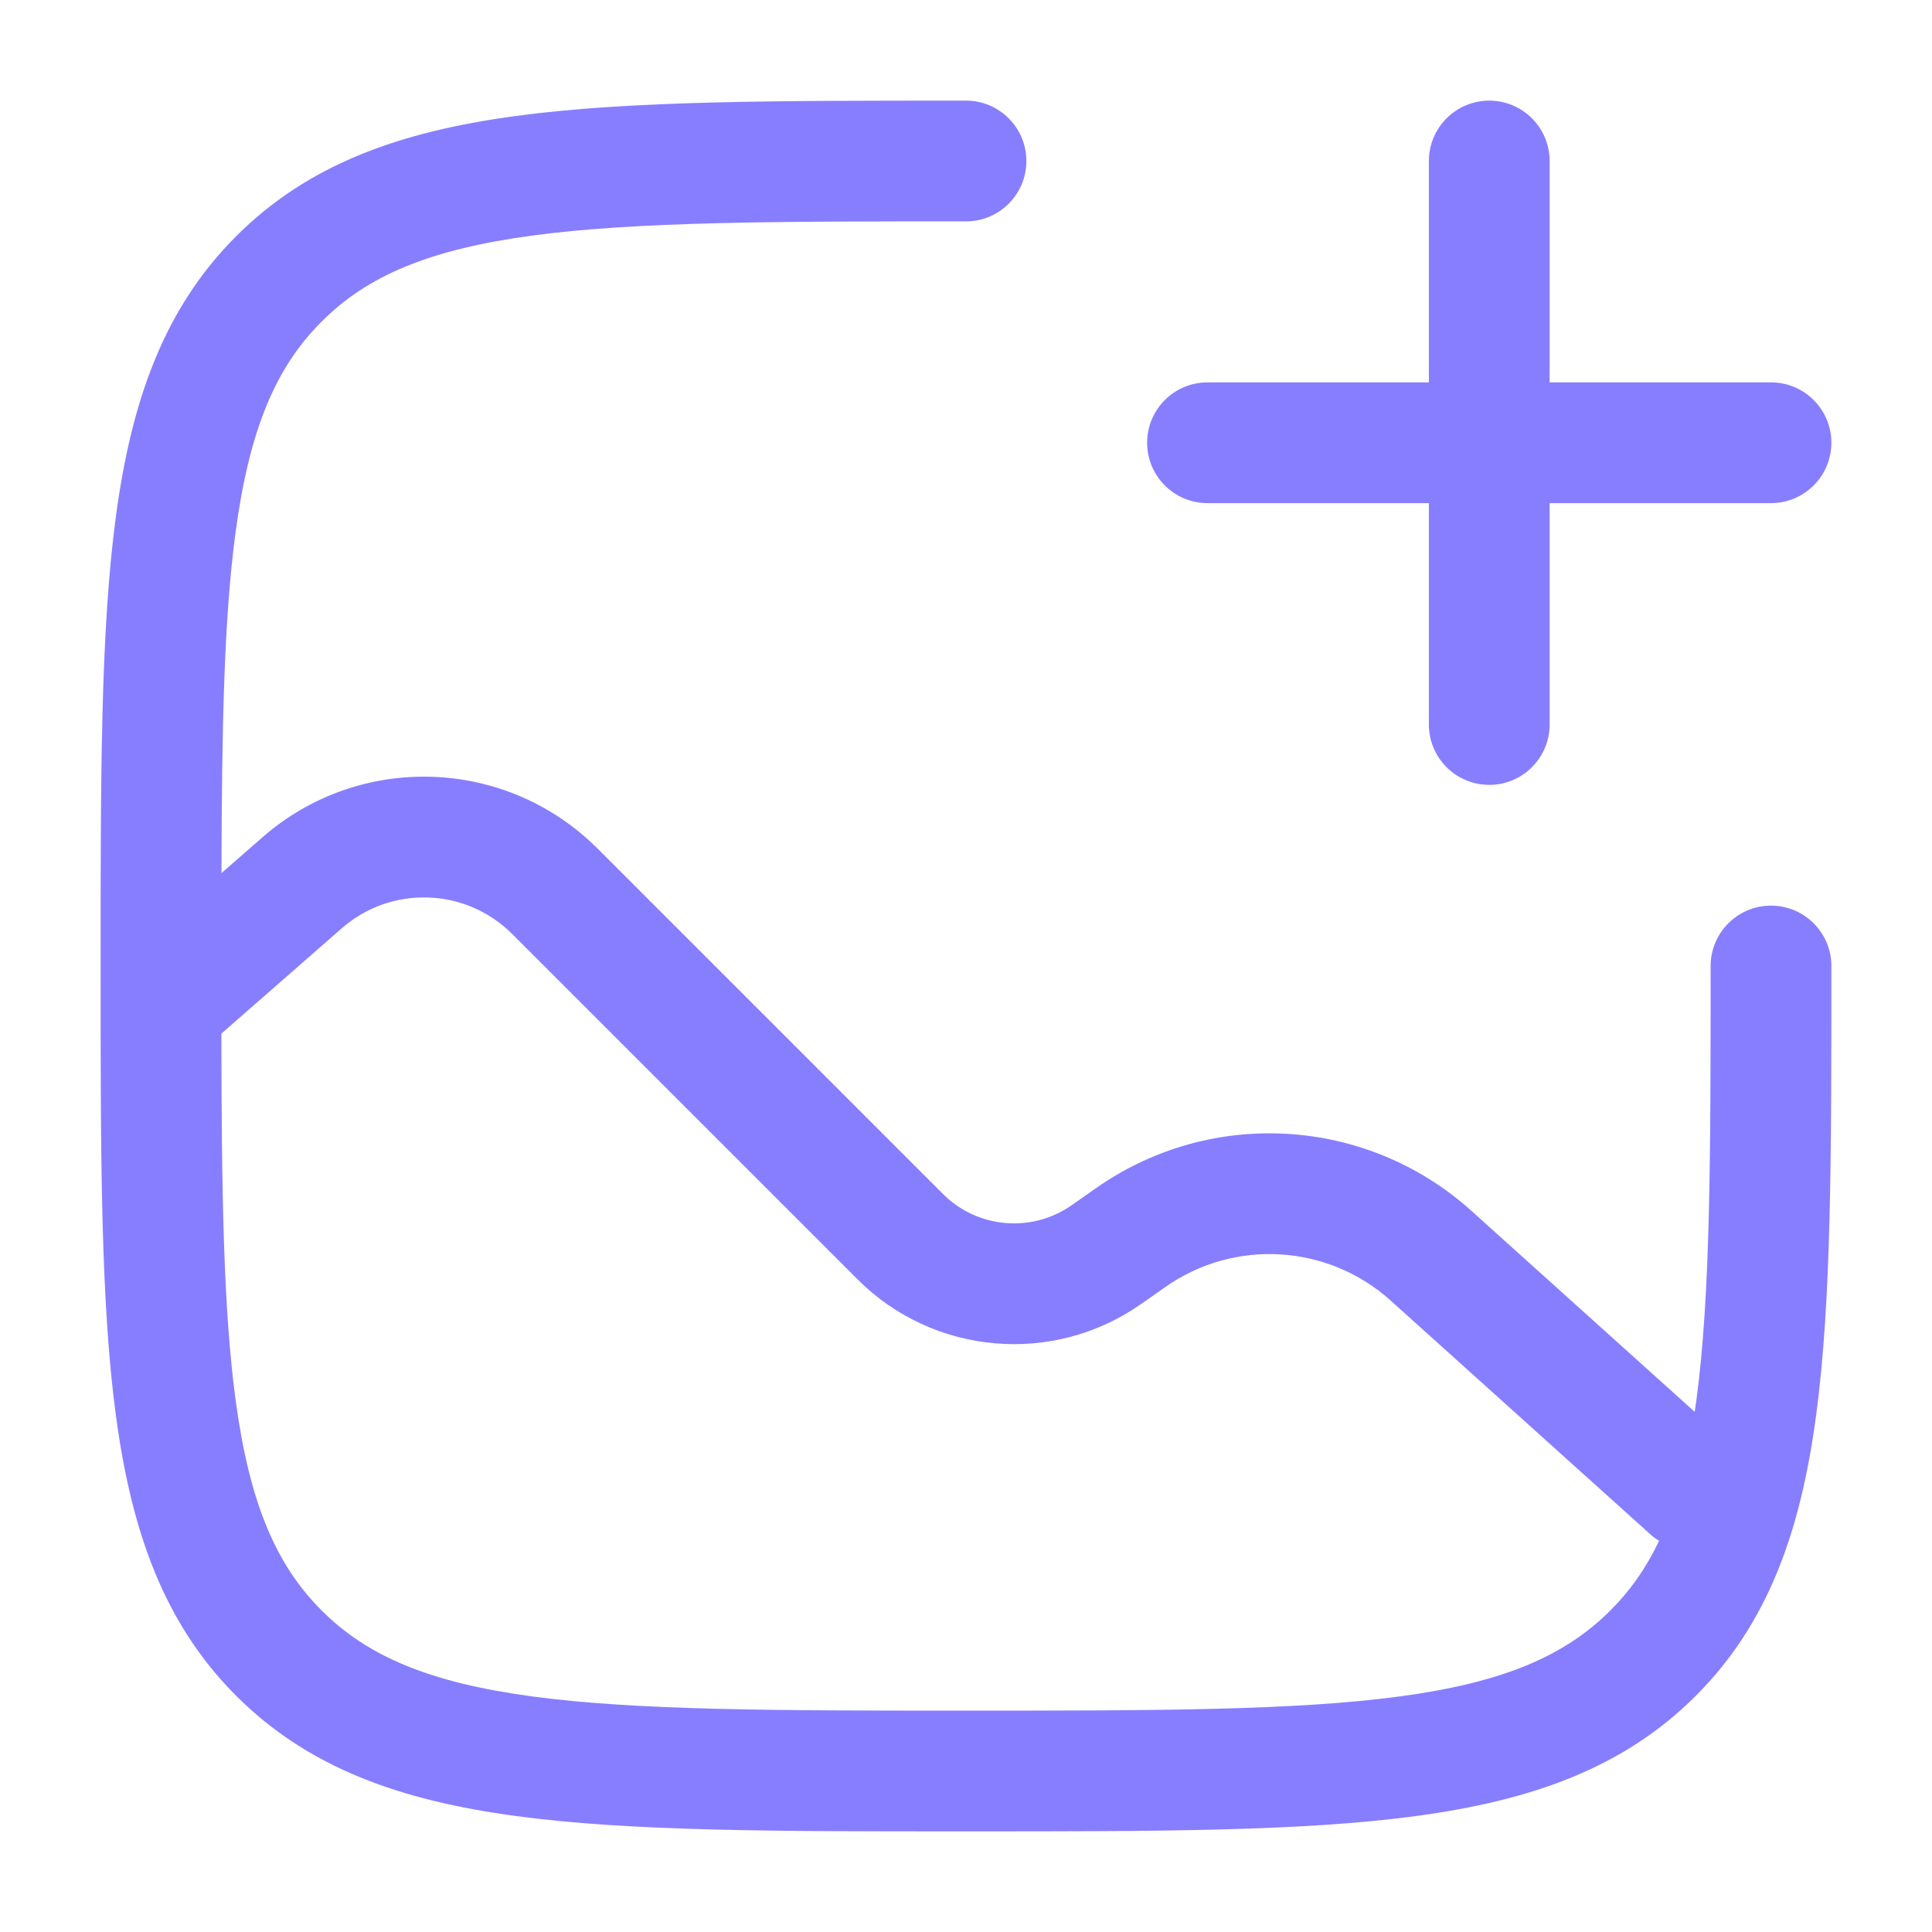
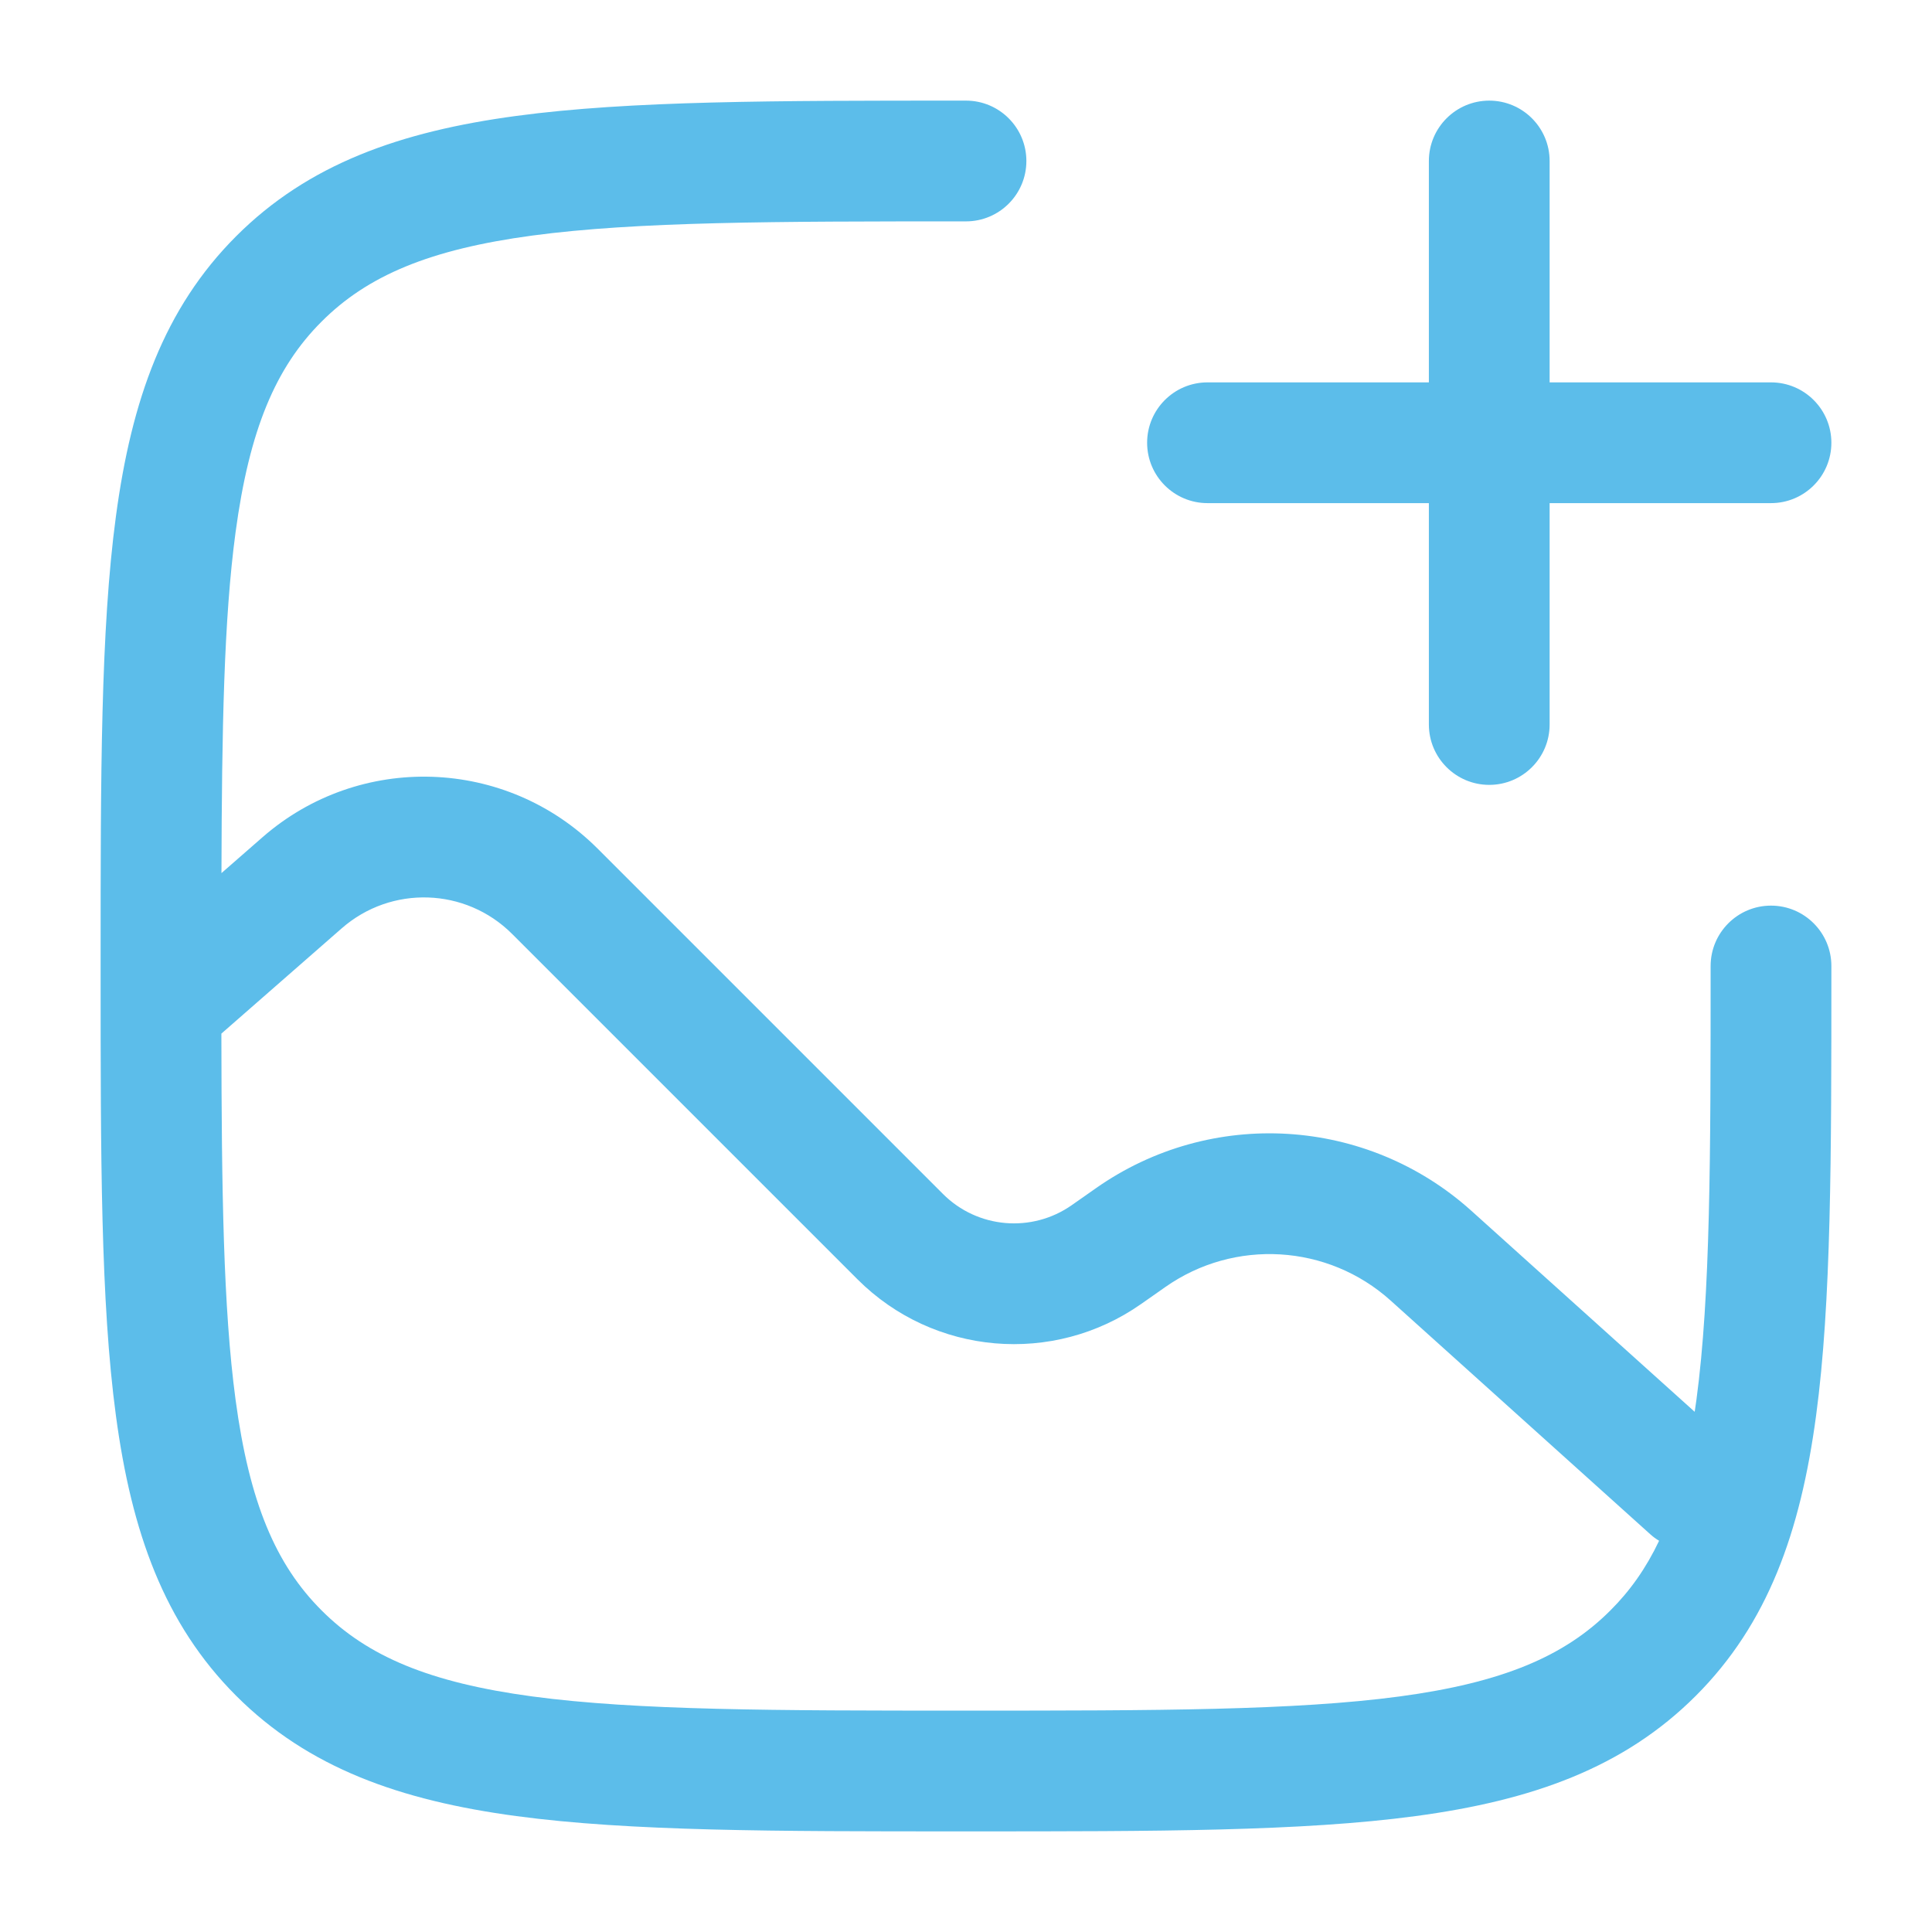
<svg xmlns="http://www.w3.org/2000/svg" width="24" height="24" viewBox="0 0 24 24" fill="none">
-   <path fill-rule="evenodd" clip-rule="evenodd" d="M18.5 1.25C18.914 1.25 19.25 1.586 19.25 2V4.75H22C22.414 4.75 22.75 5.086 22.75 5.5C22.75 5.914 22.414 6.25 22 6.25H19.25V9C19.25 9.414 18.914 9.75 18.5 9.75C18.086 9.75 17.75 9.414 17.75 9V6.25H15C14.586 6.25 14.25 5.914 14.25 5.5C14.25 5.086 14.586 4.75 15 4.75H17.75V2C17.75 1.586 18.086 1.25 18.5 1.25Z" fill="#877EFF" />
-   <path fill-rule="evenodd" clip-rule="evenodd" d="M12 1.25L11.943 1.25C9.634 1.25 7.825 1.25 6.414 1.44C4.969 1.634 3.829 2.039 2.934 2.934C2.039 3.829 1.634 4.969 1.44 6.414C1.25 7.825 1.25 9.634 1.25 11.943V12.057C1.25 14.366 1.25 16.175 1.44 17.586C1.634 19.031 2.039 20.171 2.934 21.066C3.829 21.961 4.969 22.366 6.414 22.56C7.825 22.75 9.634 22.75 11.943 22.75H12.057C14.366 22.75 16.175 22.75 17.586 22.56C19.031 22.366 20.171 21.961 21.066 21.066C21.961 20.171 22.366 19.031 22.56 17.586C22.75 16.175 22.75 14.366 22.75 12.057V12C22.75 11.586 22.414 11.25 22 11.25C21.586 11.25 21.25 11.586 21.25 12C21.25 14.378 21.248 16.086 21.074 17.386C21.067 17.438 21.06 17.488 21.052 17.538L18.278 15.041C16.979 13.872 15.044 13.755 13.613 14.761L13.315 14.97C12.818 15.319 12.142 15.261 11.713 14.831L7.423 10.541C6.287 9.406 4.466 9.345 3.258 10.403L2.751 10.846C2.756 9.054 2.781 7.693 2.926 6.614C3.098 5.335 3.425 4.564 3.995 3.995C4.564 3.425 5.335 3.098 6.614 2.926C7.914 2.752 9.622 2.75 12 2.75C12.414 2.75 12.75 2.414 12.75 2C12.75 1.586 12.414 1.25 12 1.25ZM2.926 17.386C3.098 18.665 3.425 19.436 3.995 20.005C4.564 20.575 5.335 20.902 6.614 21.074C7.914 21.248 9.622 21.25 12 21.25C14.378 21.25 16.087 21.248 17.386 21.074C18.665 20.902 19.436 20.575 20.005 20.005C20.249 19.762 20.448 19.481 20.61 19.14C20.571 19.117 20.533 19.089 20.498 19.057L17.275 16.156C16.495 15.454 15.334 15.385 14.476 15.988L14.178 16.197C13.084 16.966 11.597 16.837 10.652 15.892L6.362 11.602C5.785 11.025 4.86 10.994 4.245 11.532L2.75 12.84C2.753 14.788 2.773 16.245 2.926 17.386Z" fill="#877EFF" />
+   <path fill-rule="evenodd" clip-rule="evenodd" d="M18.5 1.25C18.914 1.25 19.25 1.586 19.25 2V4.75H22C22.414 4.75 22.75 5.086 22.75 5.5C22.75 5.914 22.414 6.25 22 6.25H19.25V9C19.25 9.414 18.914 9.75 18.5 9.75C18.086 9.75 17.75 9.414 17.75 9V6.25H15C14.586 6.25 14.25 5.914 14.25 5.5C14.25 5.086 14.586 4.75 15 4.75H17.75V2C17.75 1.586 18.086 1.25 18.5 1.25Z" fill="#5cbdea" />
+   <path fill-rule="evenodd" clip-rule="evenodd" d="M12 1.25L11.943 1.25C9.634 1.25 7.825 1.25 6.414 1.44C4.969 1.634 3.829 2.039 2.934 2.934C2.039 3.829 1.634 4.969 1.44 6.414C1.25 7.825 1.25 9.634 1.25 11.943V12.057C1.25 14.366 1.25 16.175 1.44 17.586C1.634 19.031 2.039 20.171 2.934 21.066C3.829 21.961 4.969 22.366 6.414 22.56C7.825 22.75 9.634 22.75 11.943 22.75H12.057C14.366 22.75 16.175 22.75 17.586 22.56C19.031 22.366 20.171 21.961 21.066 21.066C21.961 20.171 22.366 19.031 22.56 17.586C22.75 16.175 22.75 14.366 22.75 12.057V12C22.75 11.586 22.414 11.25 22 11.25C21.586 11.25 21.25 11.586 21.25 12C21.25 14.378 21.248 16.086 21.074 17.386C21.067 17.438 21.06 17.488 21.052 17.538L18.278 15.041C16.979 13.872 15.044 13.755 13.613 14.761L13.315 14.97C12.818 15.319 12.142 15.261 11.713 14.831L7.423 10.541C6.287 9.406 4.466 9.345 3.258 10.403L2.751 10.846C2.756 9.054 2.781 7.693 2.926 6.614C3.098 5.335 3.425 4.564 3.995 3.995C4.564 3.425 5.335 3.098 6.614 2.926C7.914 2.752 9.622 2.75 12 2.75C12.414 2.75 12.75 2.414 12.75 2C12.75 1.586 12.414 1.25 12 1.25ZM2.926 17.386C3.098 18.665 3.425 19.436 3.995 20.005C4.564 20.575 5.335 20.902 6.614 21.074C7.914 21.248 9.622 21.25 12 21.25C14.378 21.25 16.087 21.248 17.386 21.074C18.665 20.902 19.436 20.575 20.005 20.005C20.249 19.762 20.448 19.481 20.61 19.14C20.571 19.117 20.533 19.089 20.498 19.057L17.275 16.156C16.495 15.454 15.334 15.385 14.476 15.988L14.178 16.197C13.084 16.966 11.597 16.837 10.652 15.892L6.362 11.602C5.785 11.025 4.86 10.994 4.245 11.532L2.75 12.84C2.753 14.788 2.773 16.245 2.926 17.386Z" fill="#5cbdea" />
</svg>
